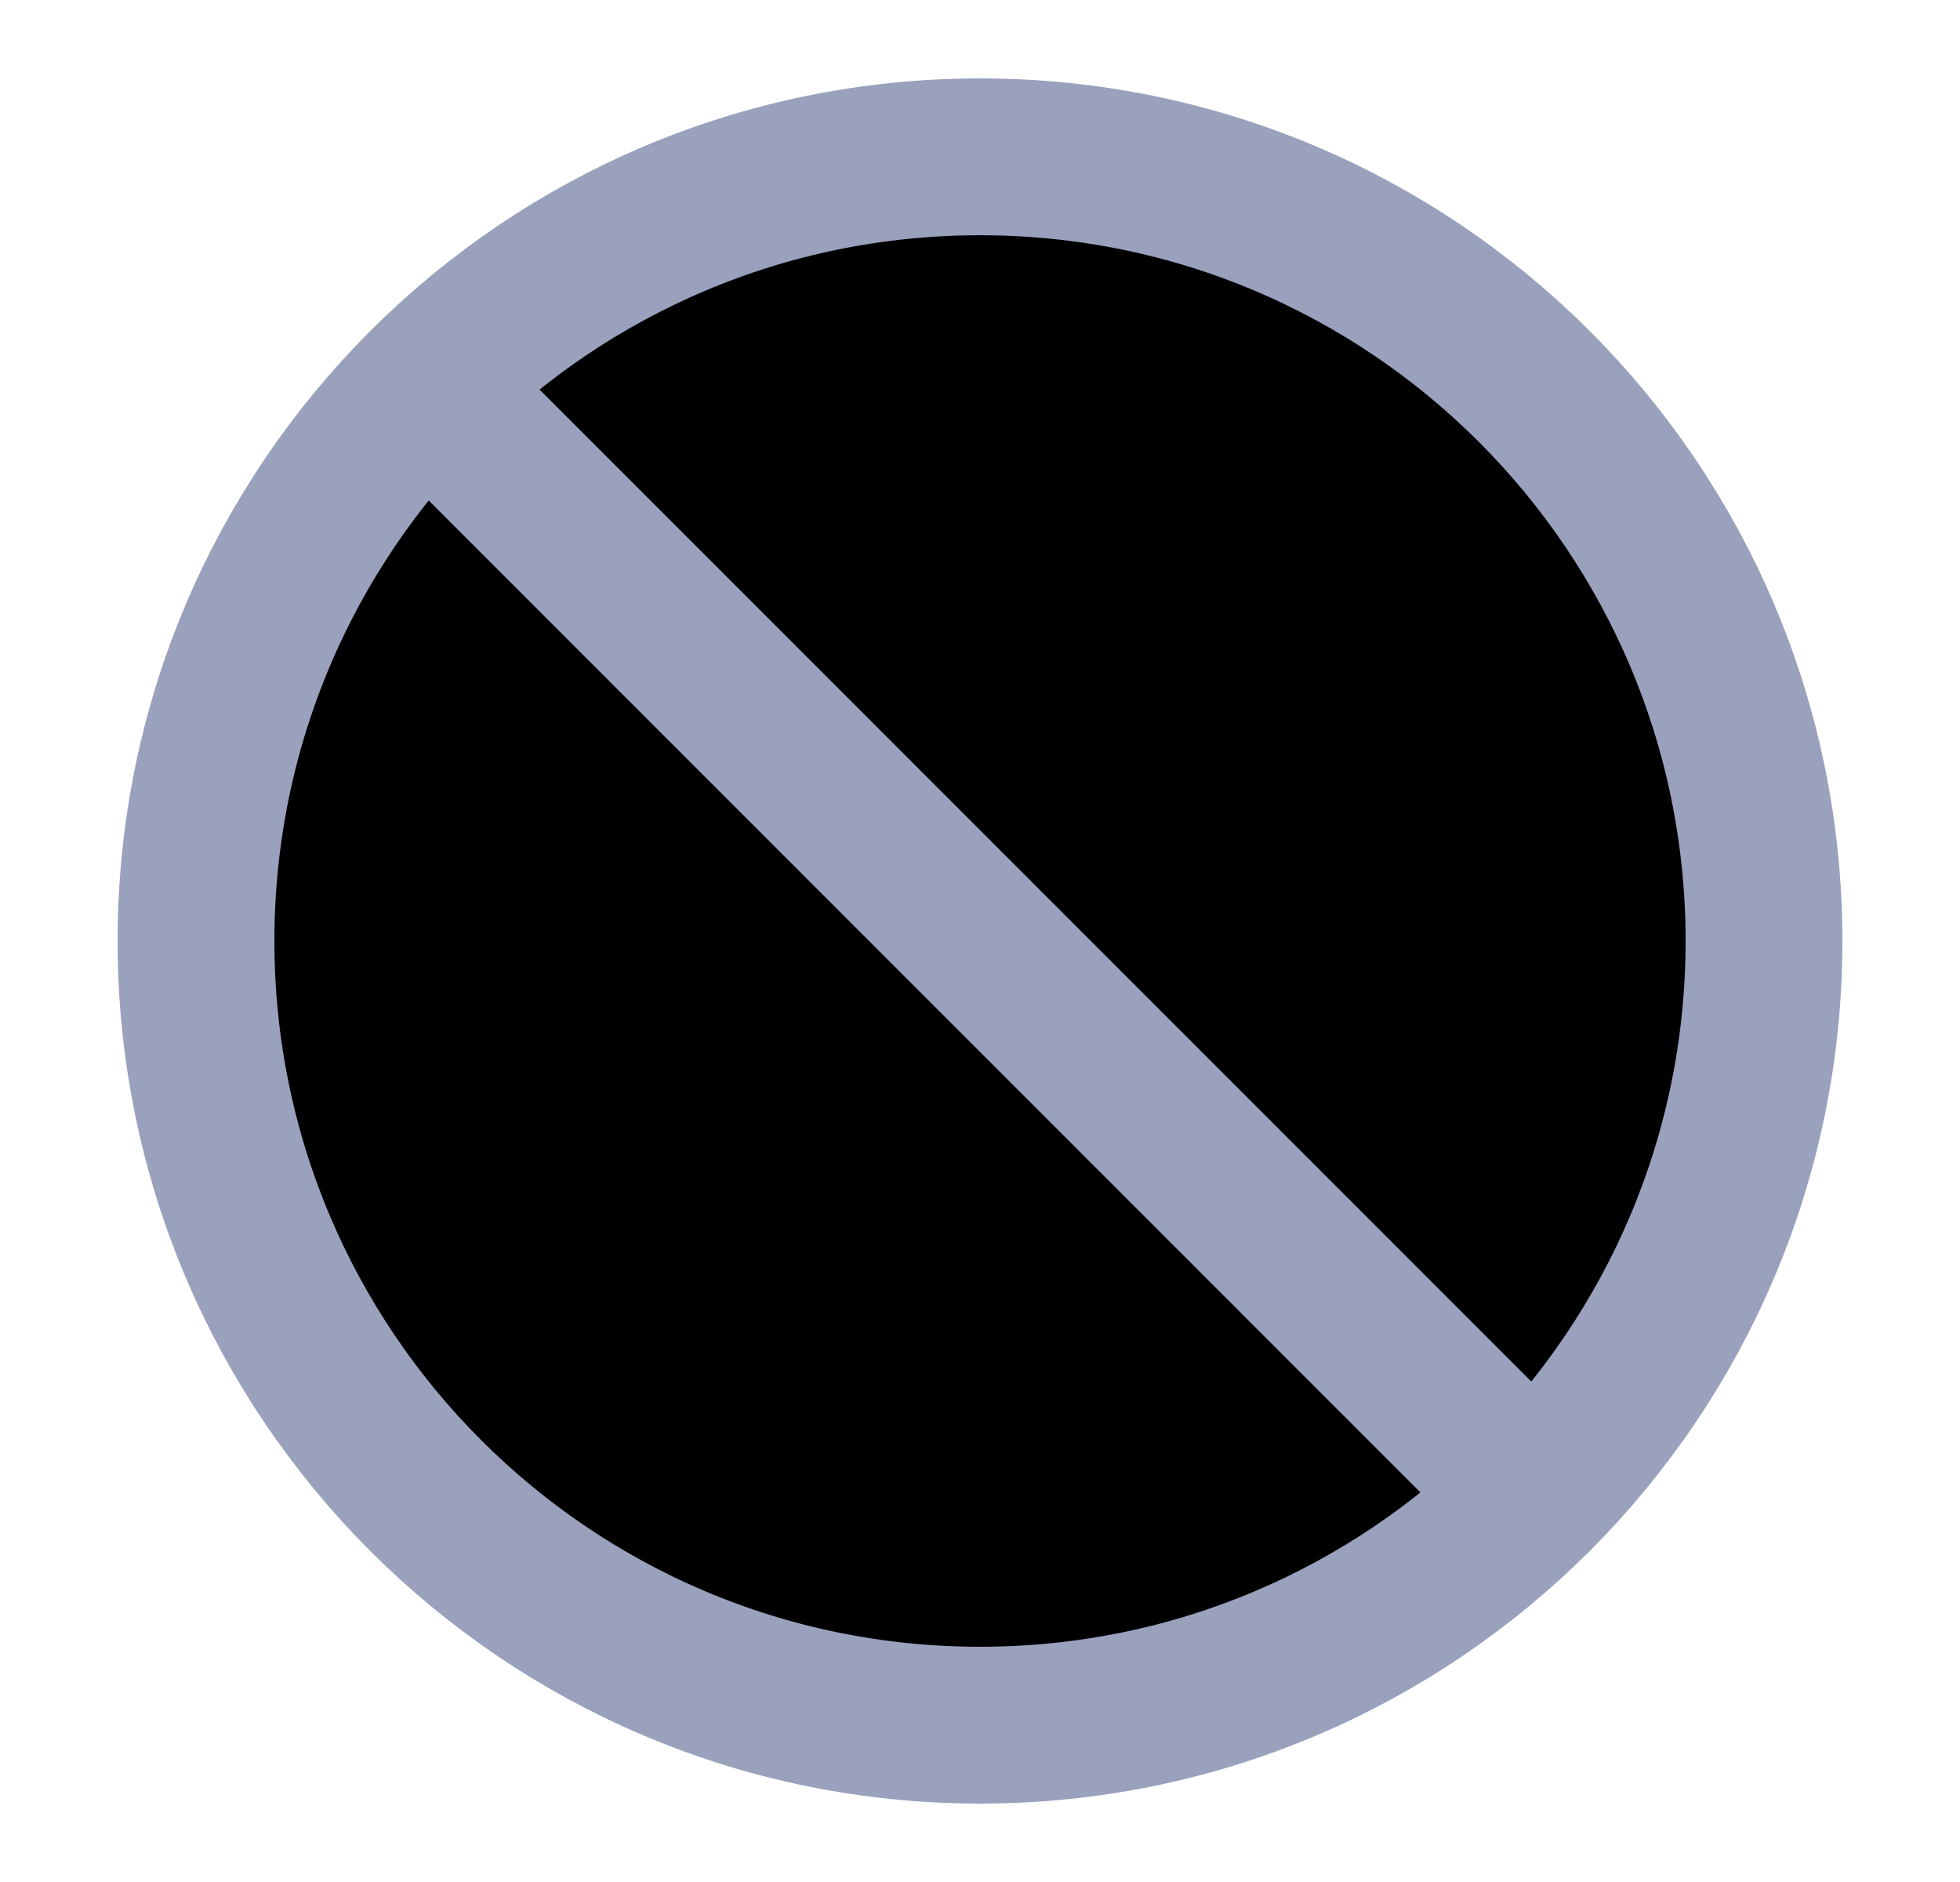
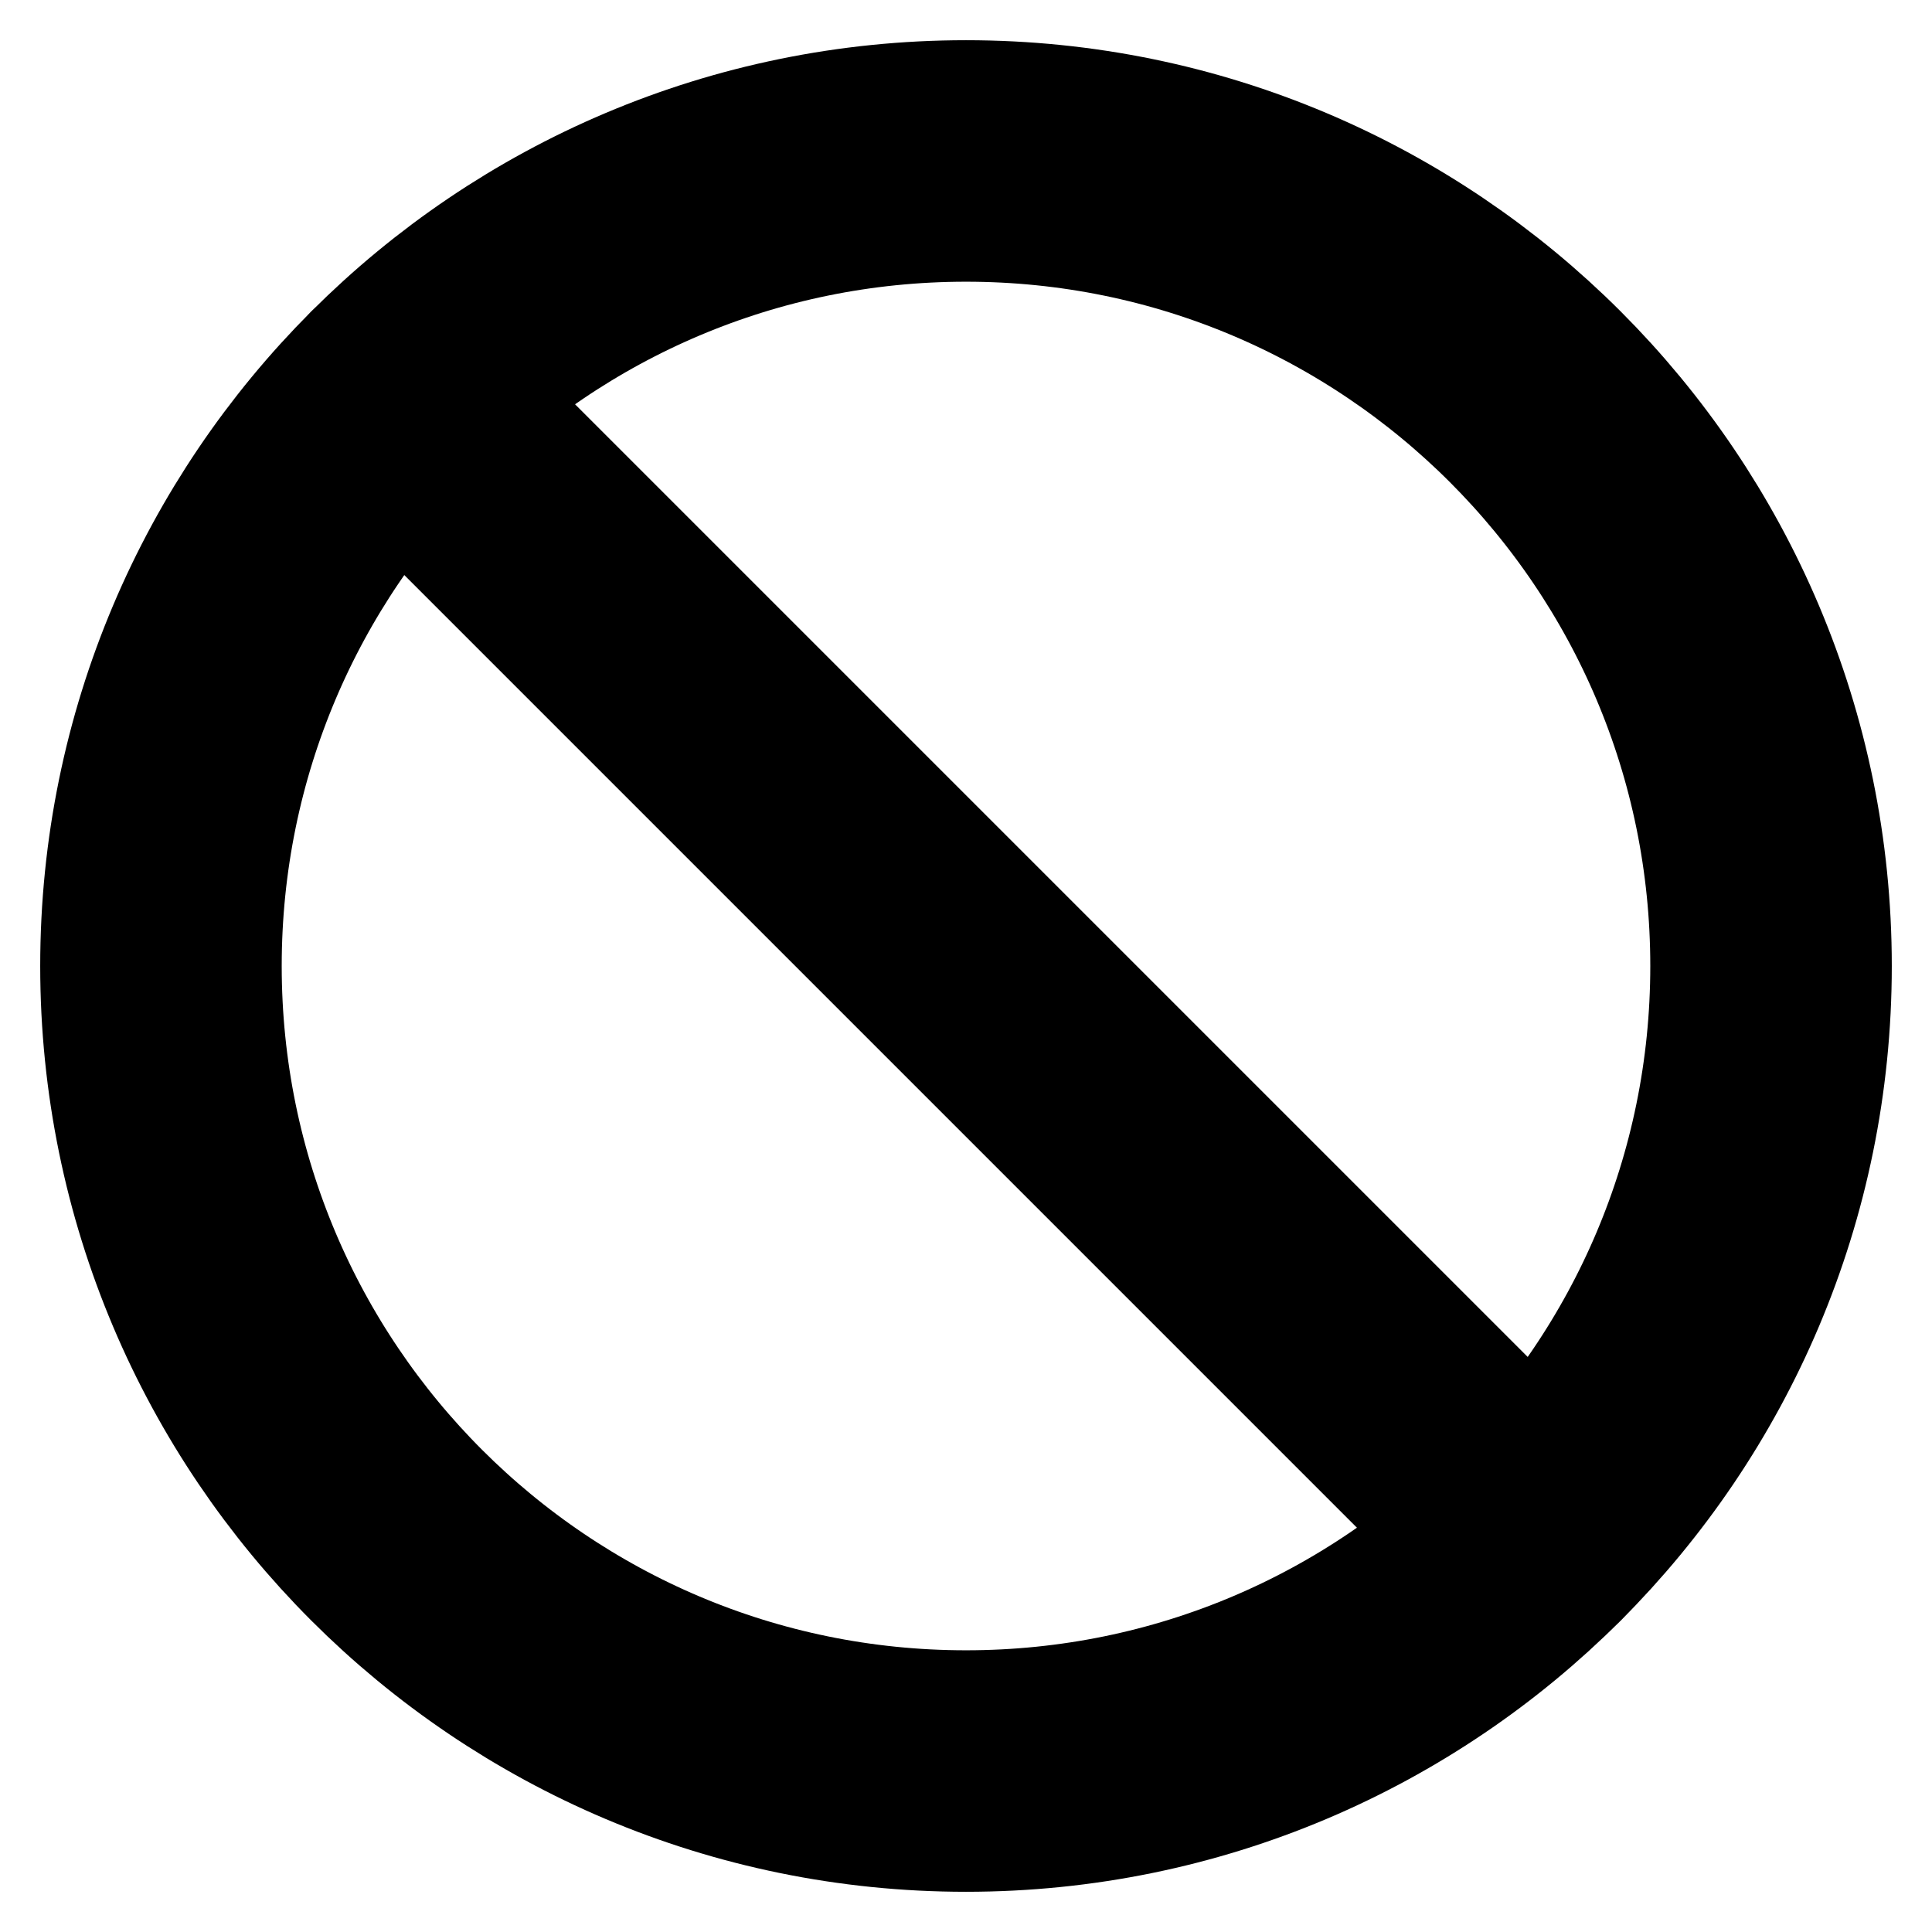
- <svg xmlns="http://www.w3.org/2000/svg" width="25" height="24" viewBox="0 0 25 24" fill="currentColor">
-   <path d="M12.5 22C18.023 22 22.5 17.523 22.5 12C22.5 6.477 18.023 2 12.5 2C6.977 2 2.5 6.477 2.5 12C2.5 17.523 6.977 22 12.5 22Z" stroke="#99A1BD" stroke-width="2" stroke-linecap="round" stroke-linejoin="round" />
-   <path d="M5.43 4.93L19.57 19.07" stroke="#99A1BD" stroke-width="2" stroke-linecap="round" stroke-linejoin="round" />
+ <svg xmlns="http://www.w3.org/2000/svg" width="16" height="16" viewBox="0 0 16 16" fill="none">
+   <g clip-path="url(#clip0_702_17824)">
+     <path d="M8 14.667C11.682 14.667 14.667 11.682 14.667 8C14.667 4.318 11.682 1.333 8 1.333C4.318 1.333 1.333 4.318 1.333 8C1.333 11.682 4.318 14.667 8 14.667Z" stroke="currentColor" stroke-width="2" stroke-linecap="round" stroke-linejoin="round" />
+     <path d="M3.287 3.287L12.713 12.713" stroke="currentColor" stroke-width="2" stroke-linecap="round" stroke-linejoin="round" />
+   </g>
+   <defs>
+     <clipPath id="clip0_702_17824">
+       <rect width="16" height="16" fill="currentColor" />
+     </clipPath>
+   </defs>
</svg>
